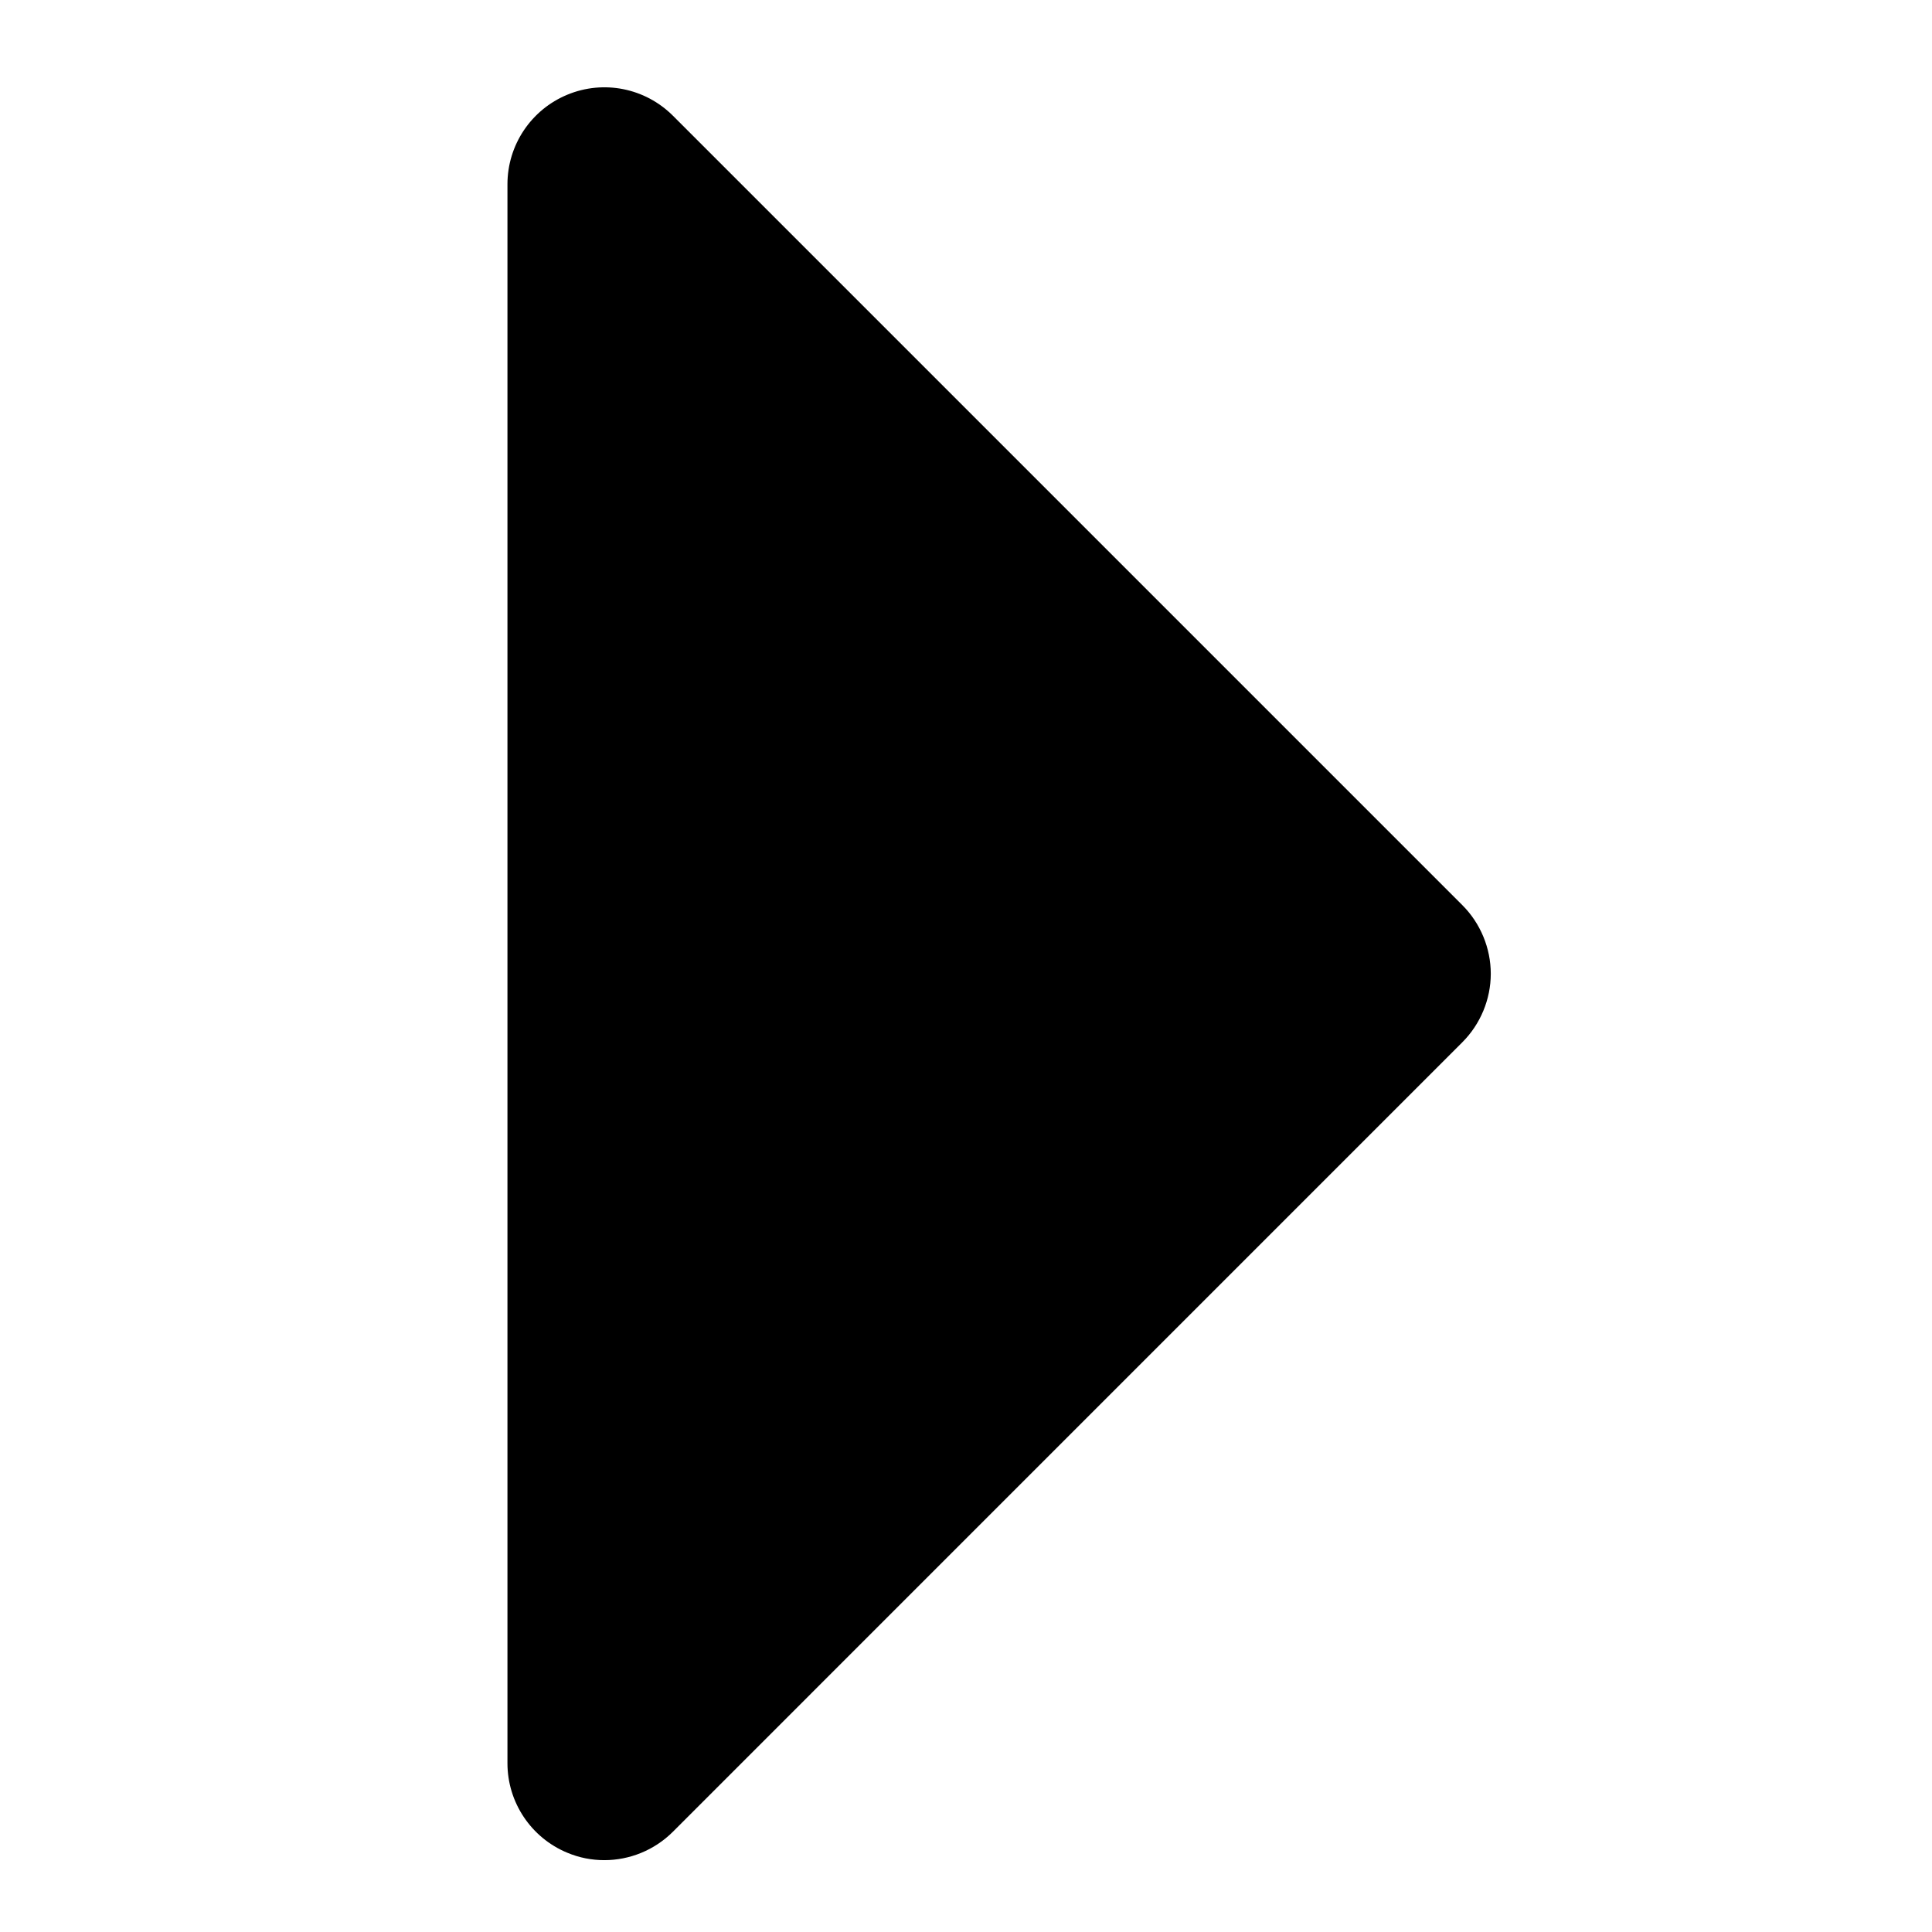
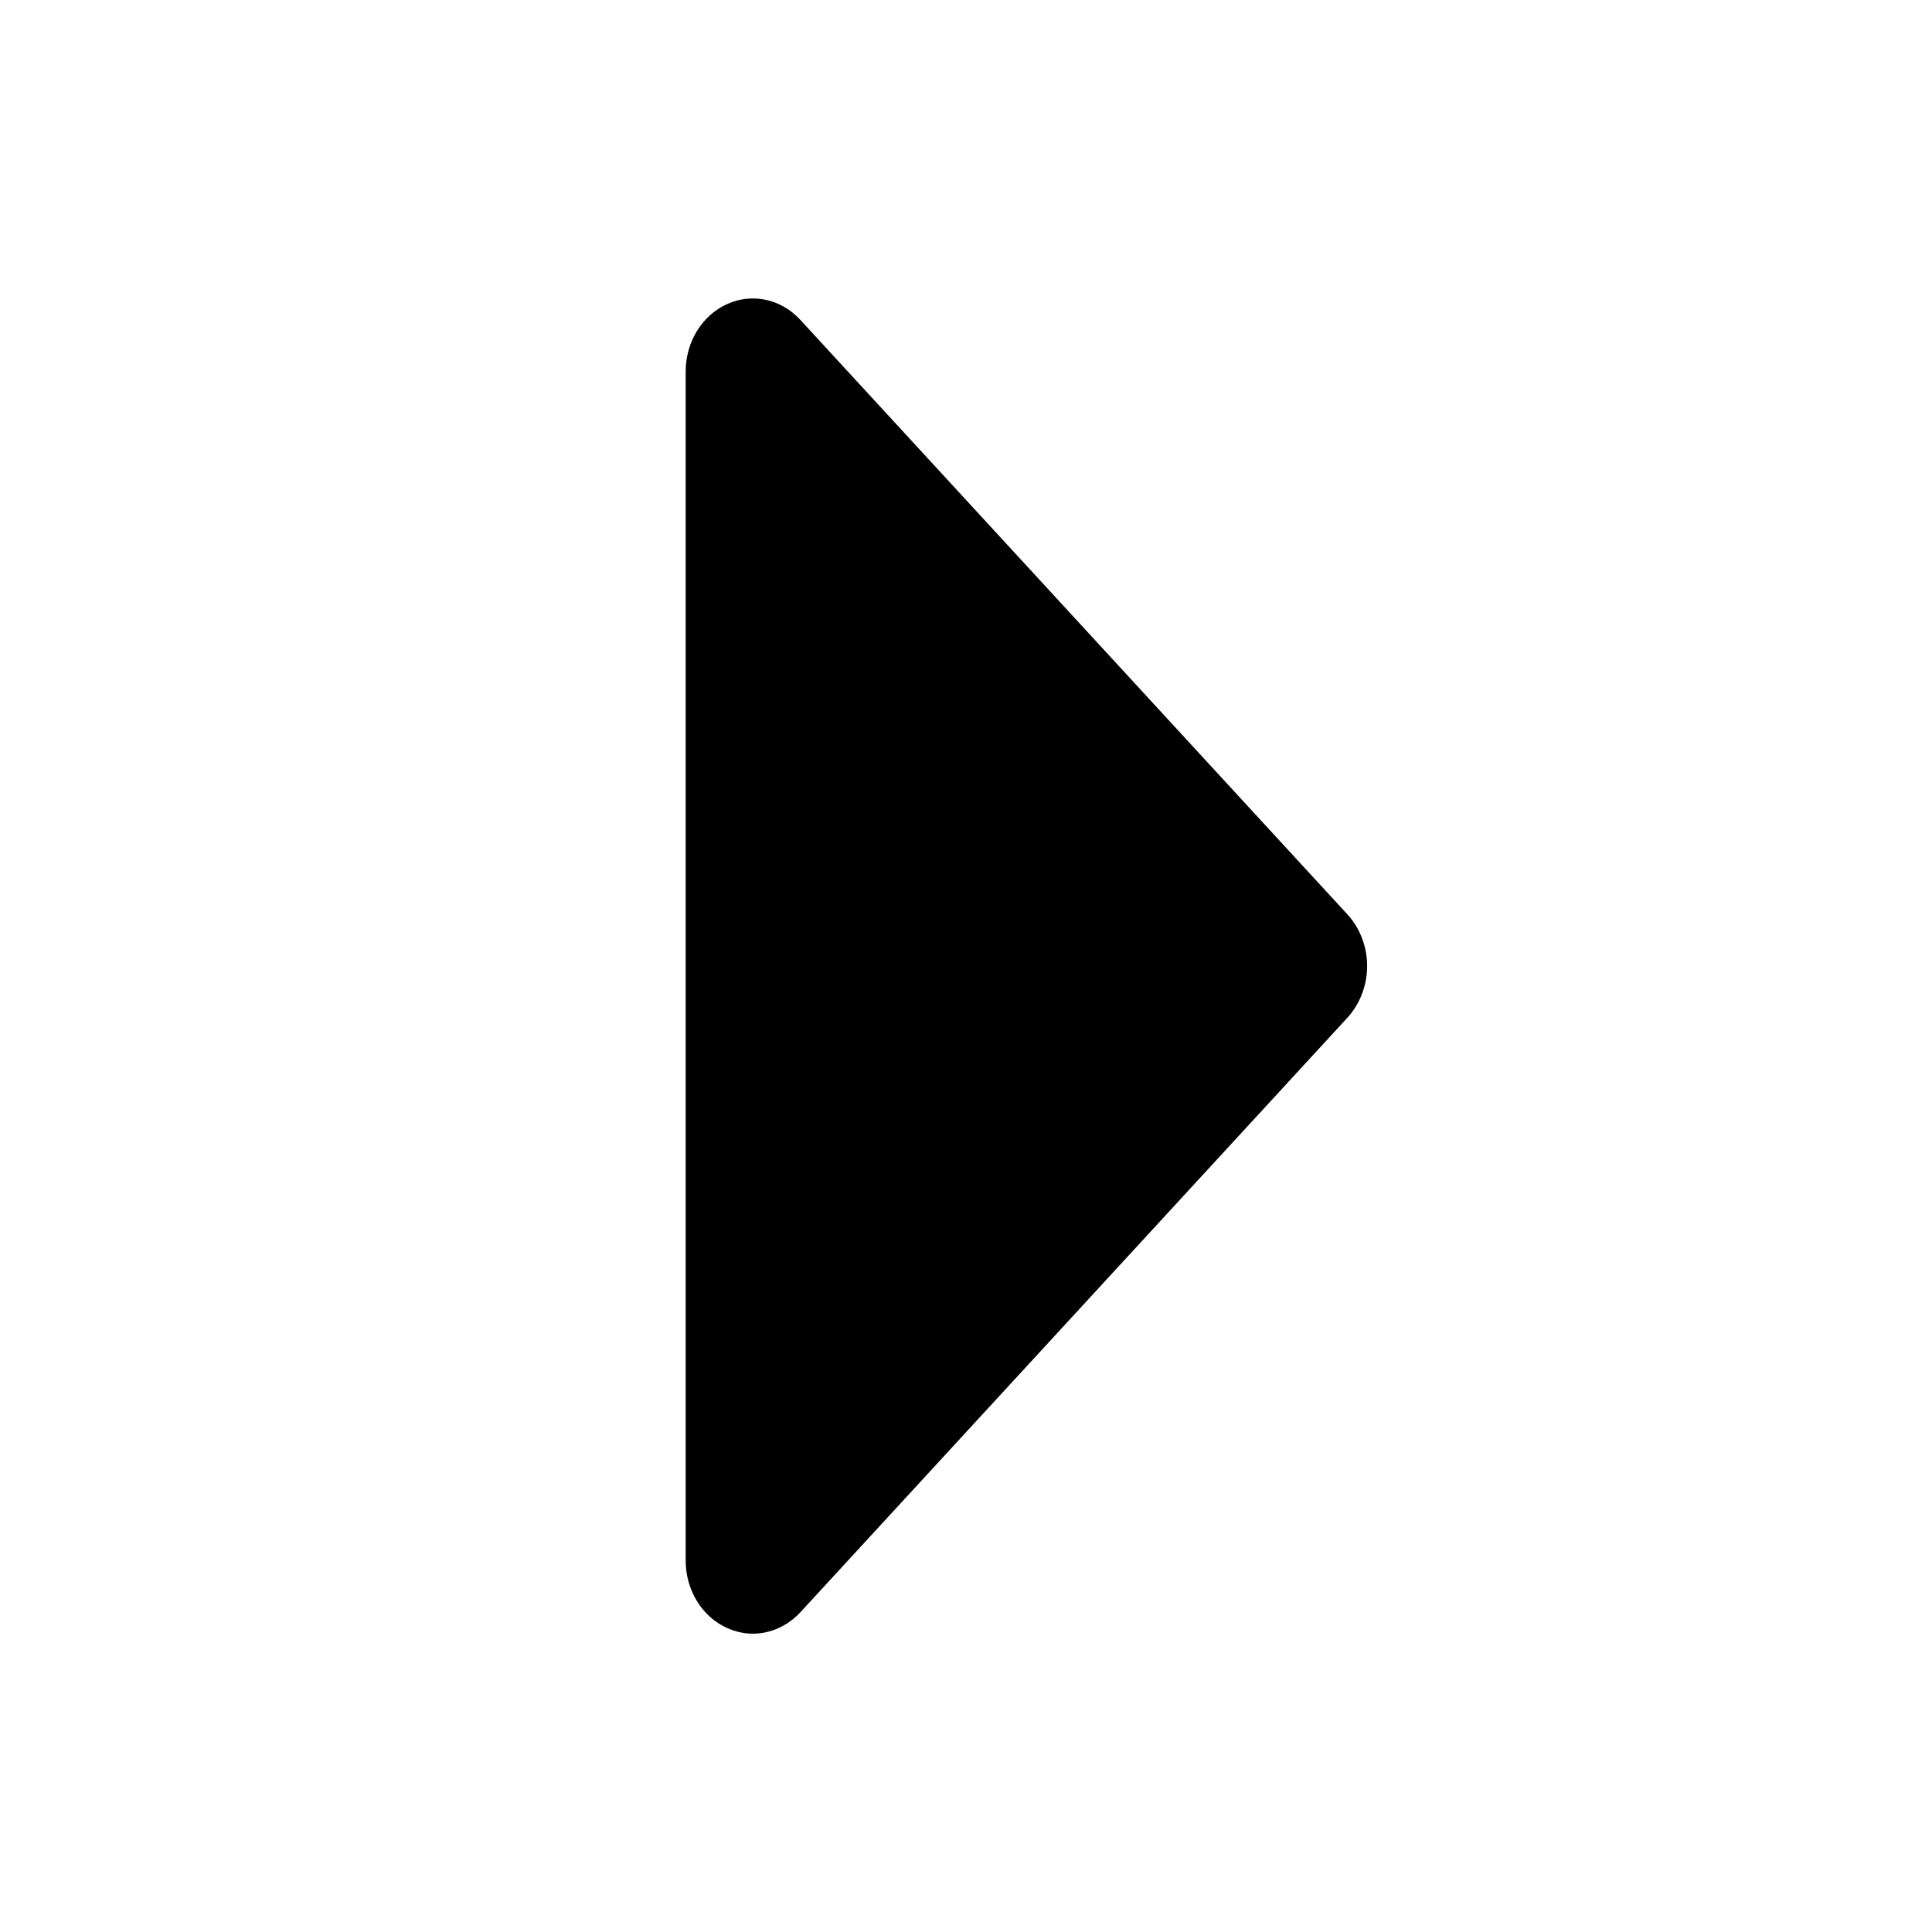
<svg xmlns="http://www.w3.org/2000/svg" width="32" height="32" viewBox="0 0 32 32">
-   <path d="M24.222 14.993l-13.076-13.076c-.459-.459-1.149-.598-1.75-.348-.599.248-.991.833-.991 1.483v26.153c0 .648.392 1.234.991 1.482.2.084.407.123.614.123.417 0 .828-.164 1.135-.47l13.076-13.077c.3-.3.471-.712.471-1.135s-.171-.836-.47-1.135z" />
+   <path d="M22.318 15.146l-9.062-9.848c-.318-.346-.796-.451-1.212-.262-.416.187-.687.627-.687 1.117v19.697c0 .487.271.93.687 1.115.139.062.282.094.425.094.289 0 .574-.125.787-.354l9.062-9.849c.207-.227.326-.537.326-.854.001-.32-.119-.631-.326-.856z" />
</svg>
